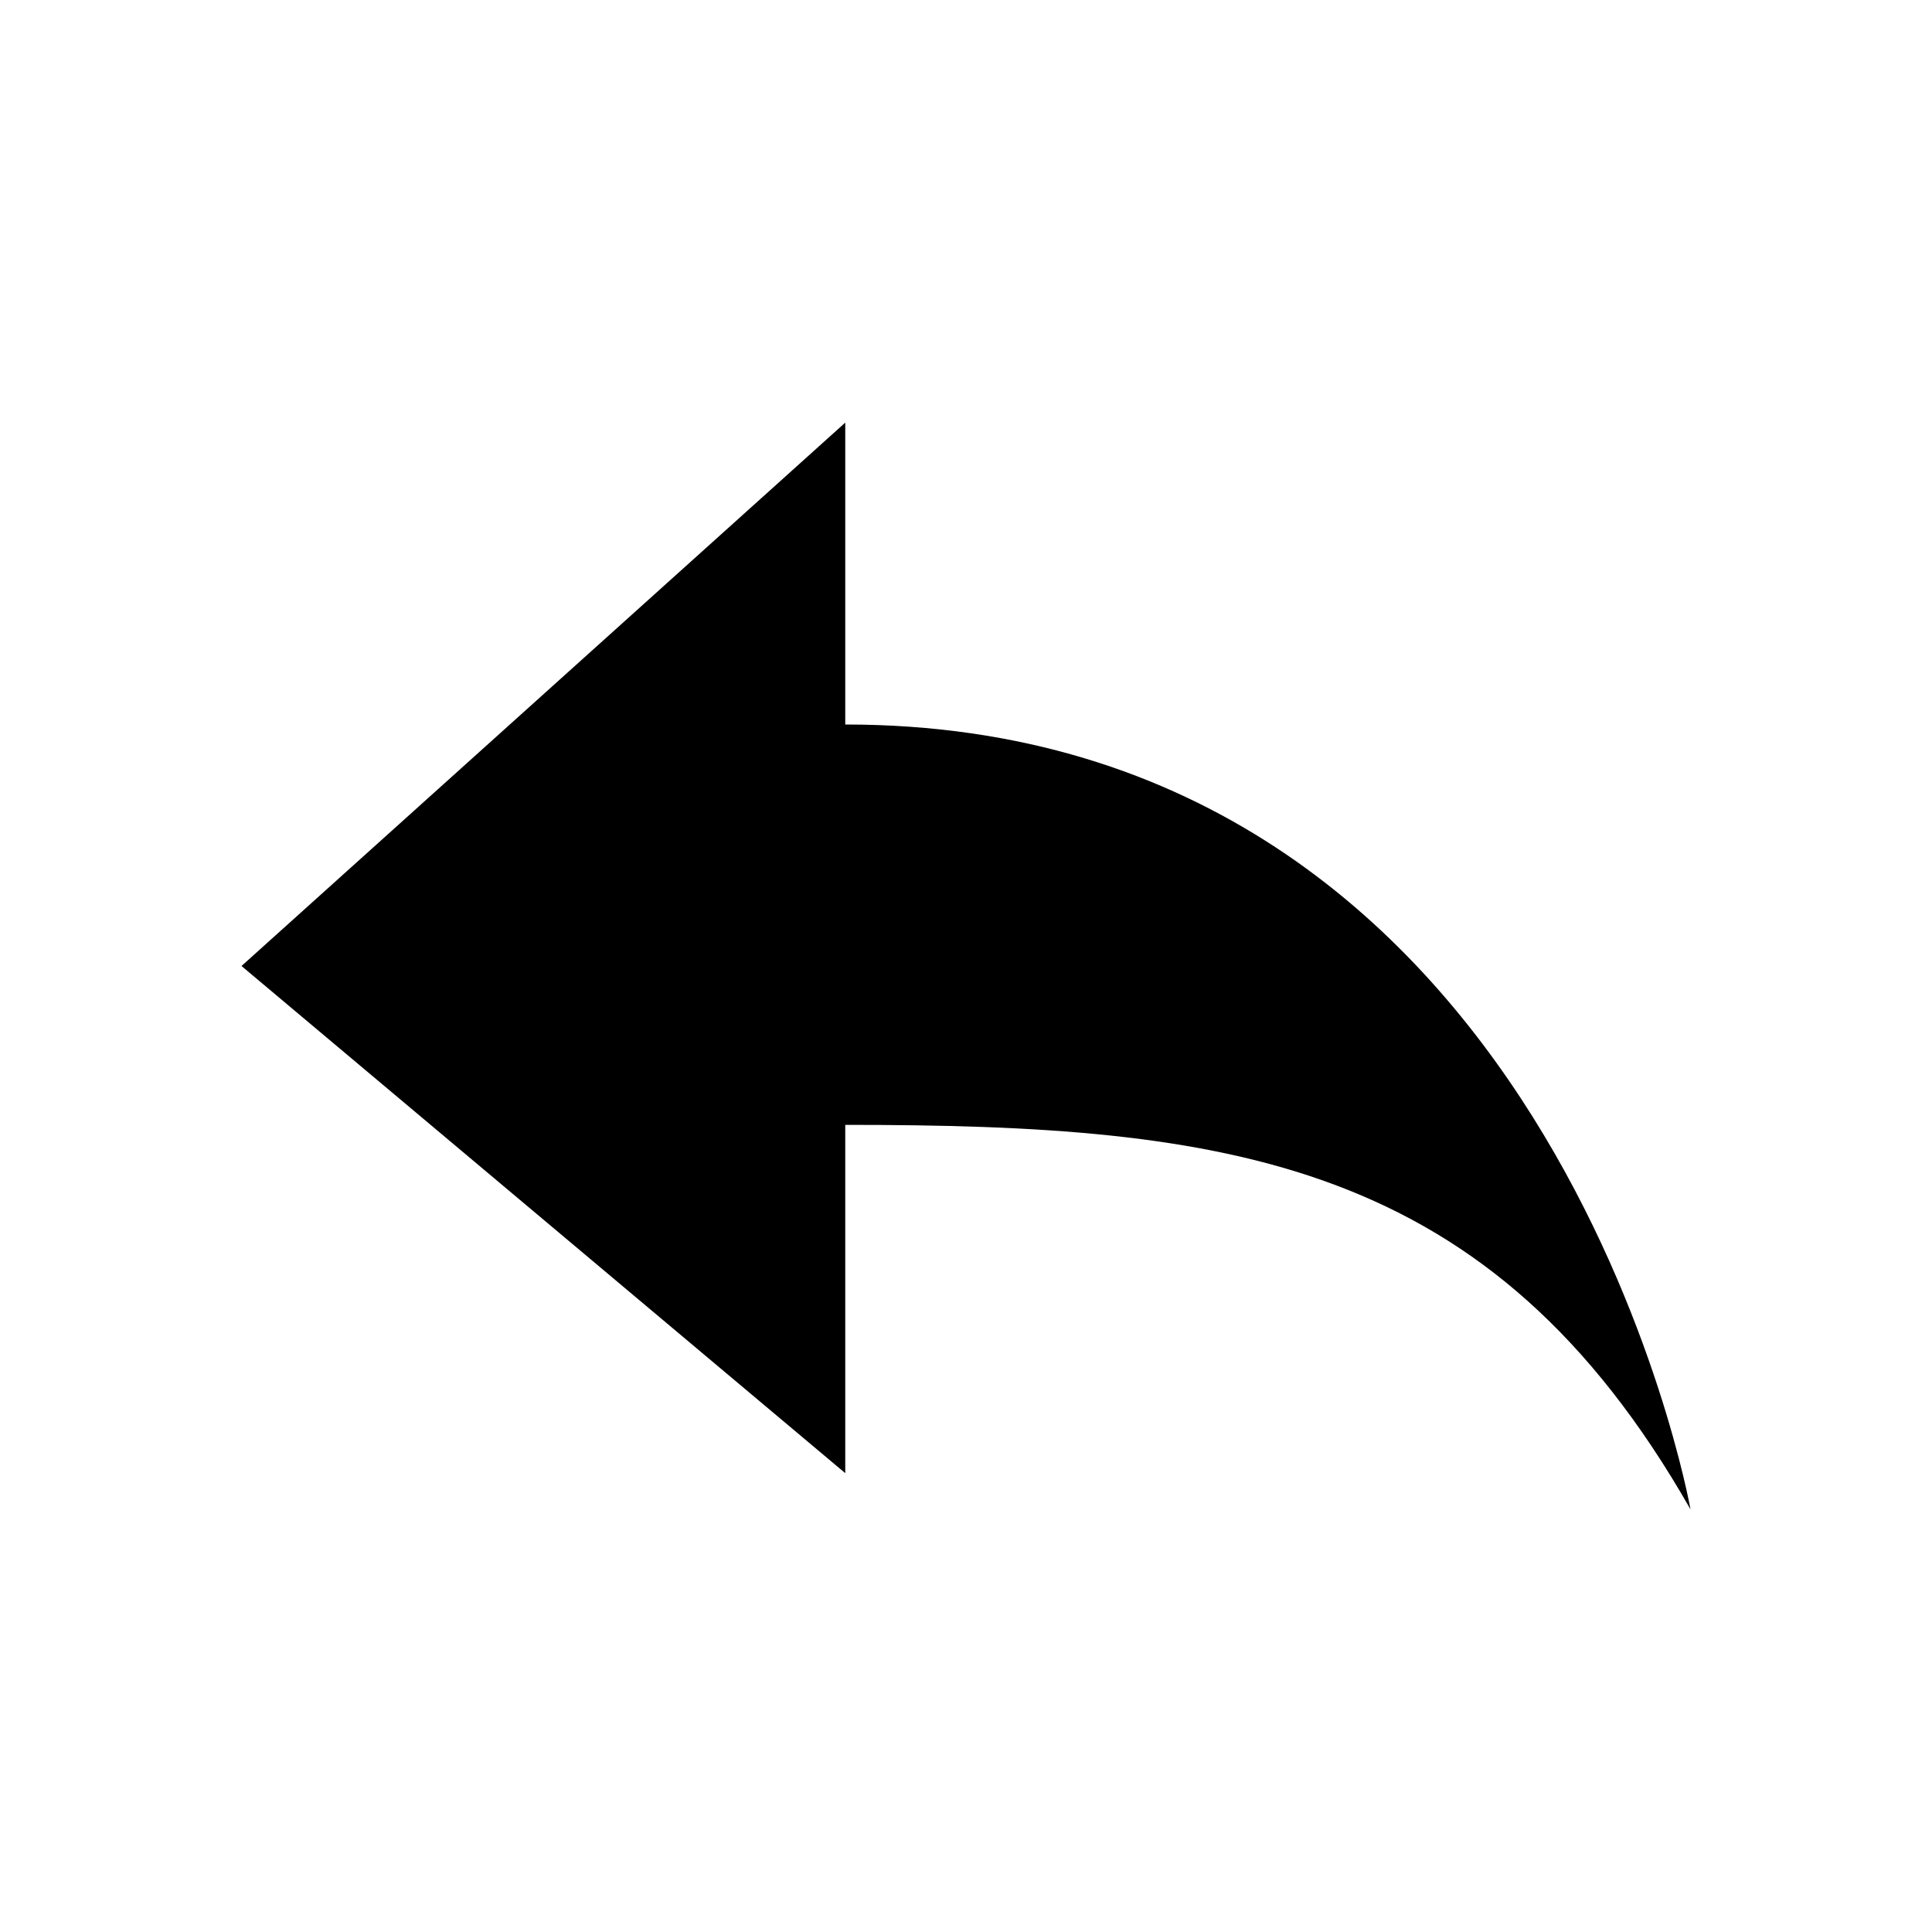
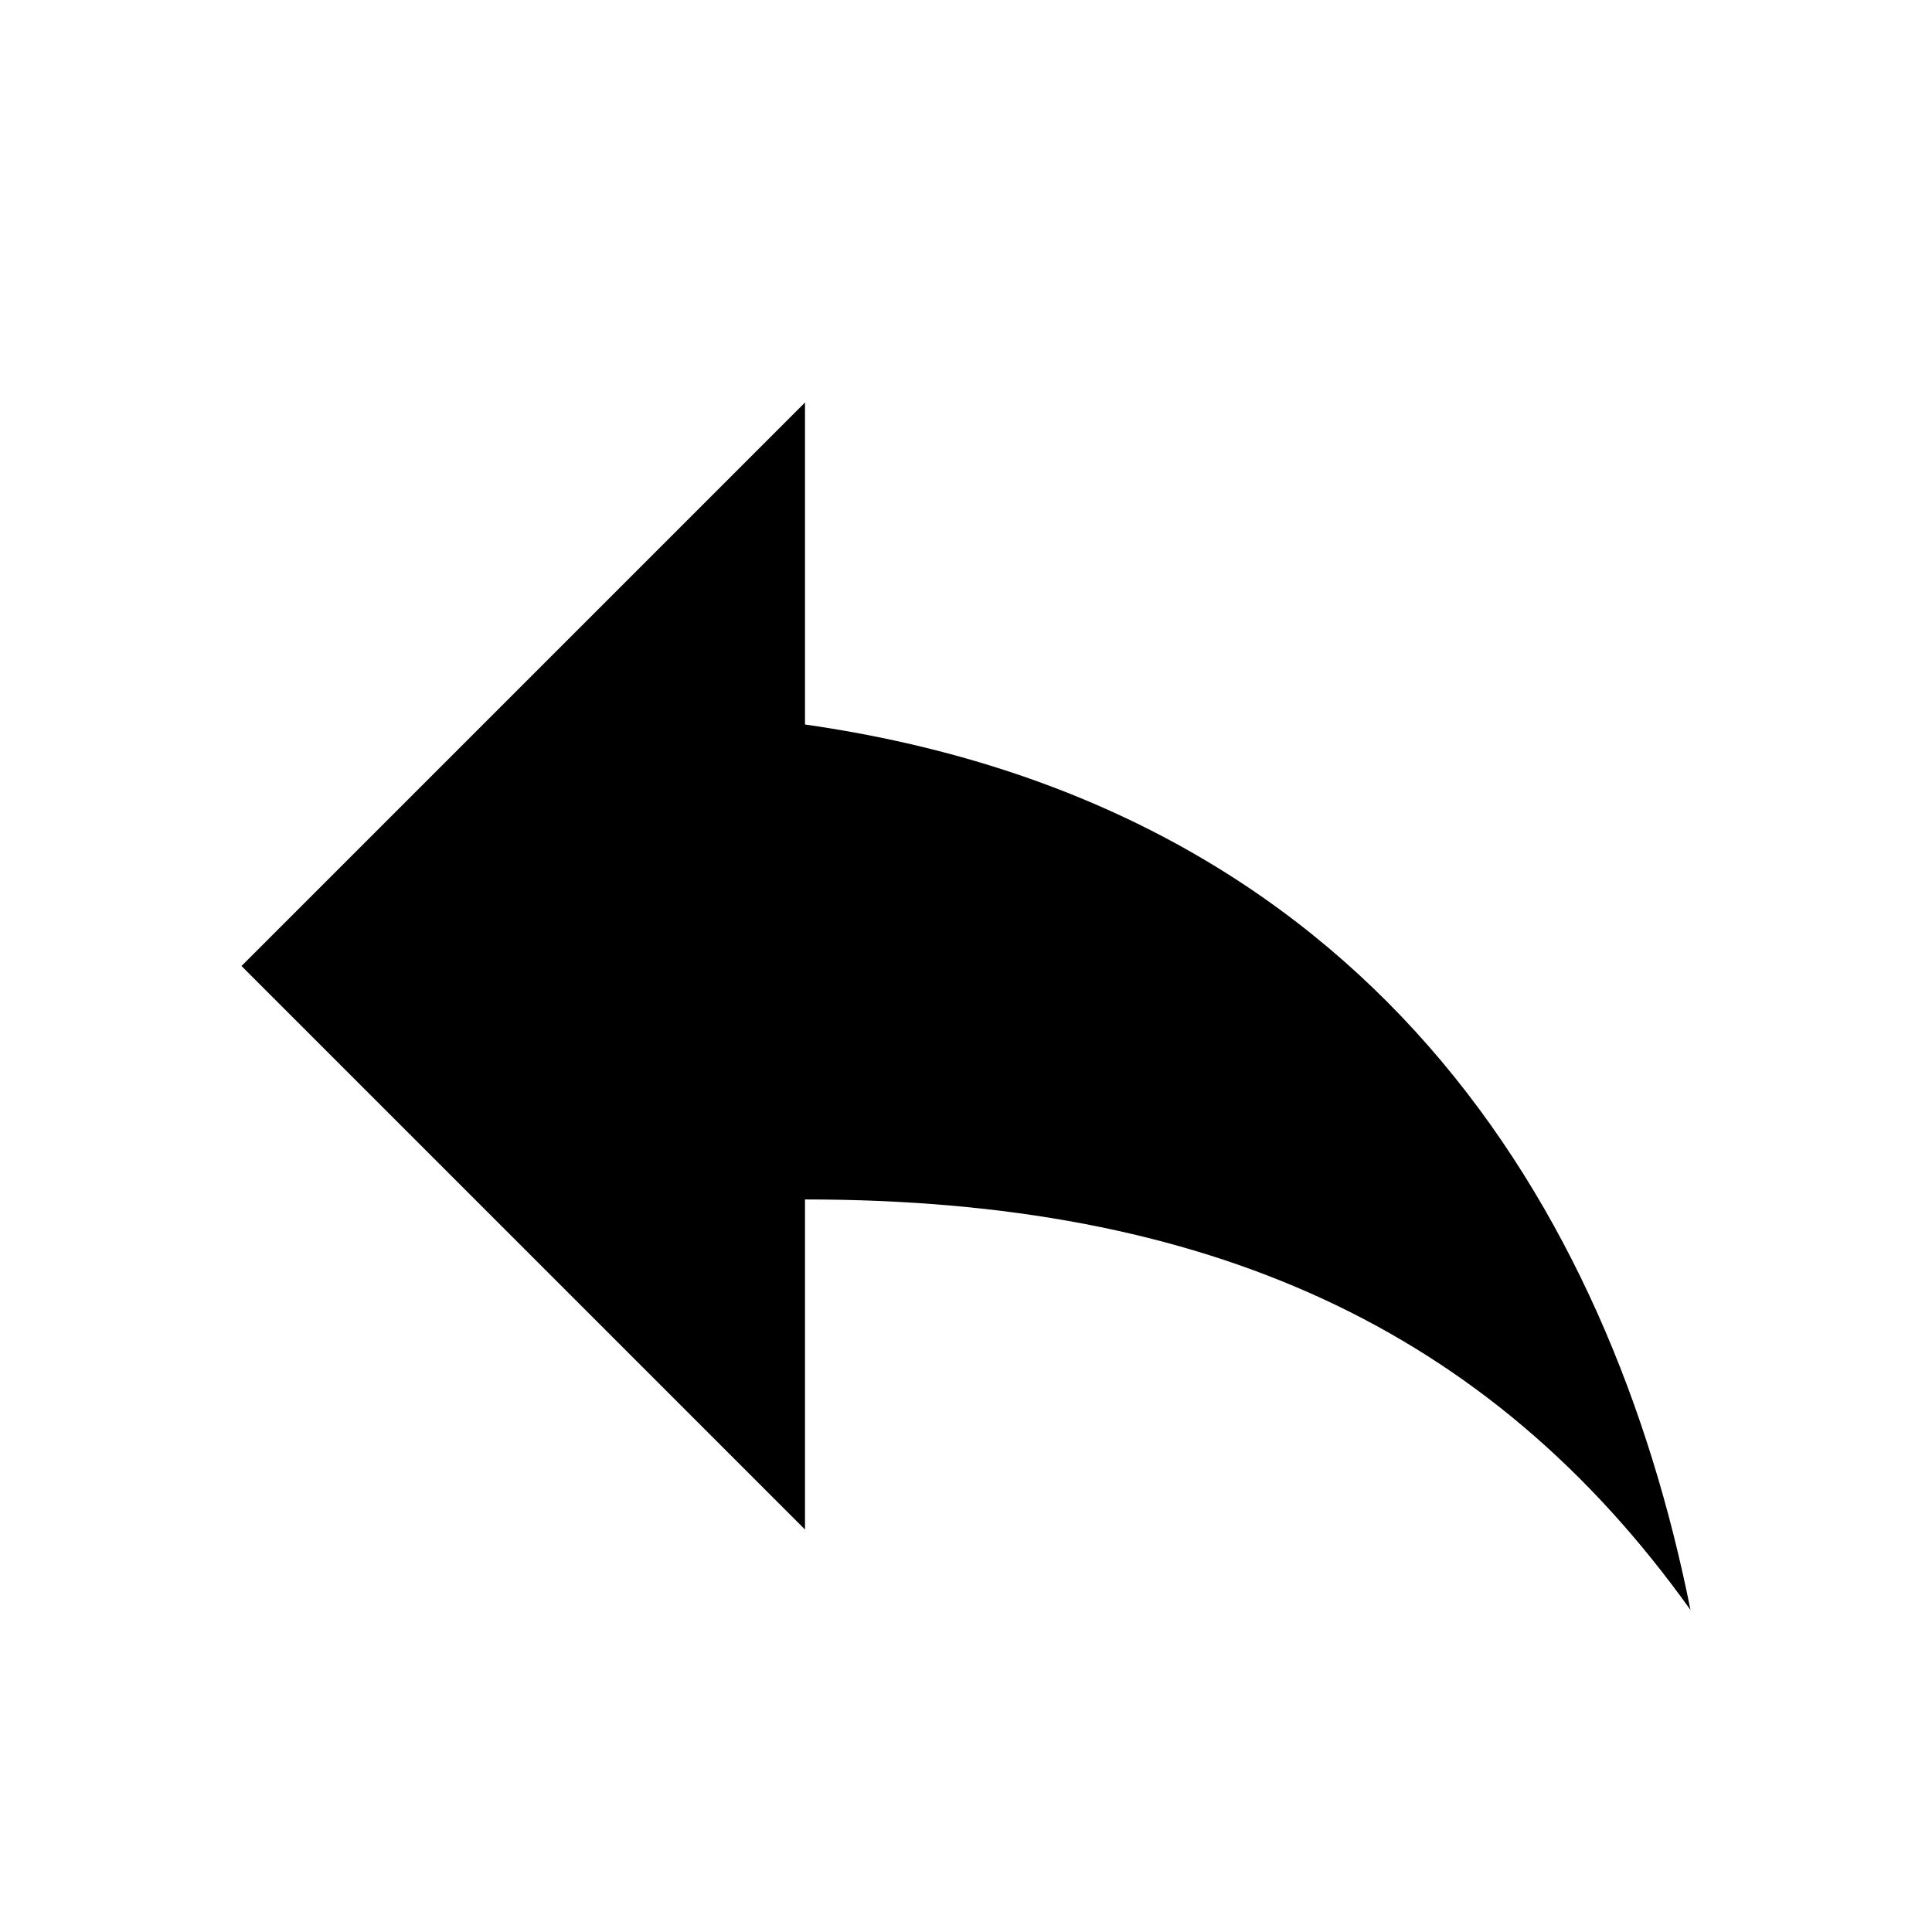
- <svg xmlns="http://www.w3.org/2000/svg" version="1.1" id="Layer_1" x="0px" y="0px" width="512px" height="512px" viewBox="0 0 512 512" style="enable-background:new 0 0 512 512;" xml:space="preserve">
-   <g>
-     <path d="M448,400c0,0-36.8-208-224-208v-80L64,256l160,134.4v-92.3C325.6,298.1,395,307,448,400z" />
-   </g>
+ <svg xmlns="http://www.w3.org/2000/svg" version="1.1" id="svg12210" width="24" viewBox="0 0 24 24" height="24" fill="#000000">
+   <defs id="defs12218" />
+   <path id="path12212" d="M10 9V5l-7 7 7 7v-4.1c5 0 8.5 1.6 11 5.1-1-5-4-10-11-11z" />
</svg>
